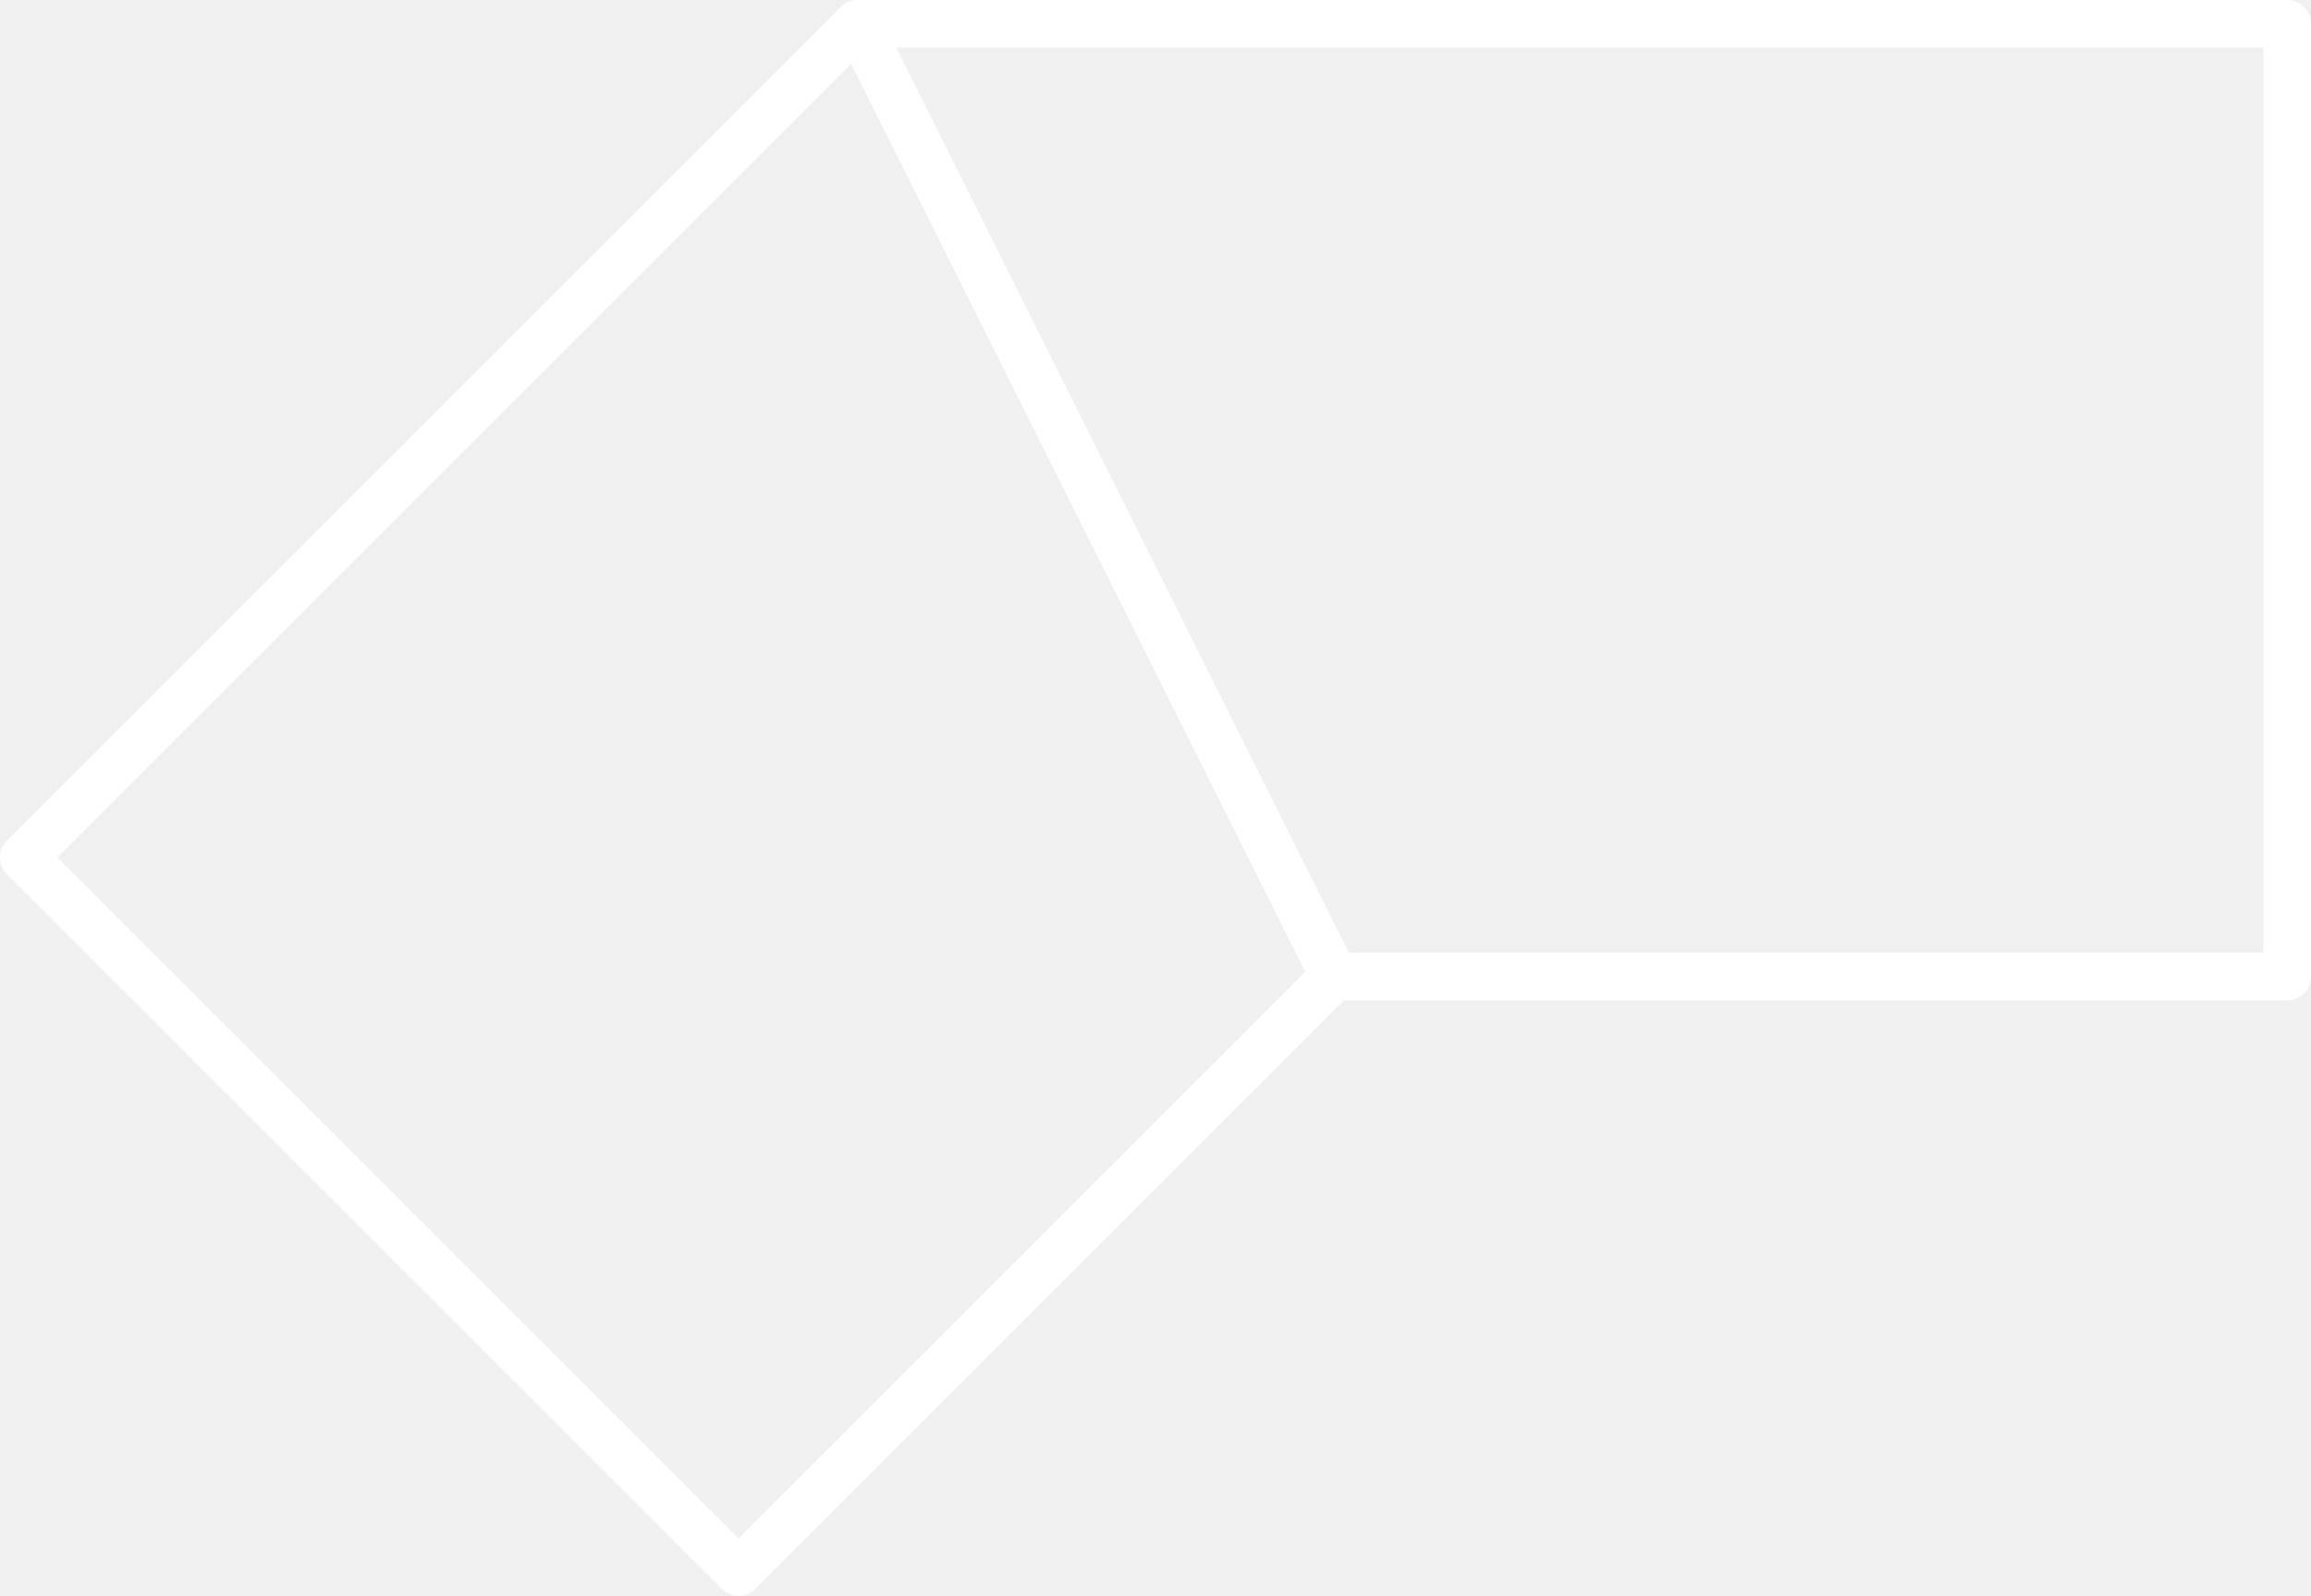
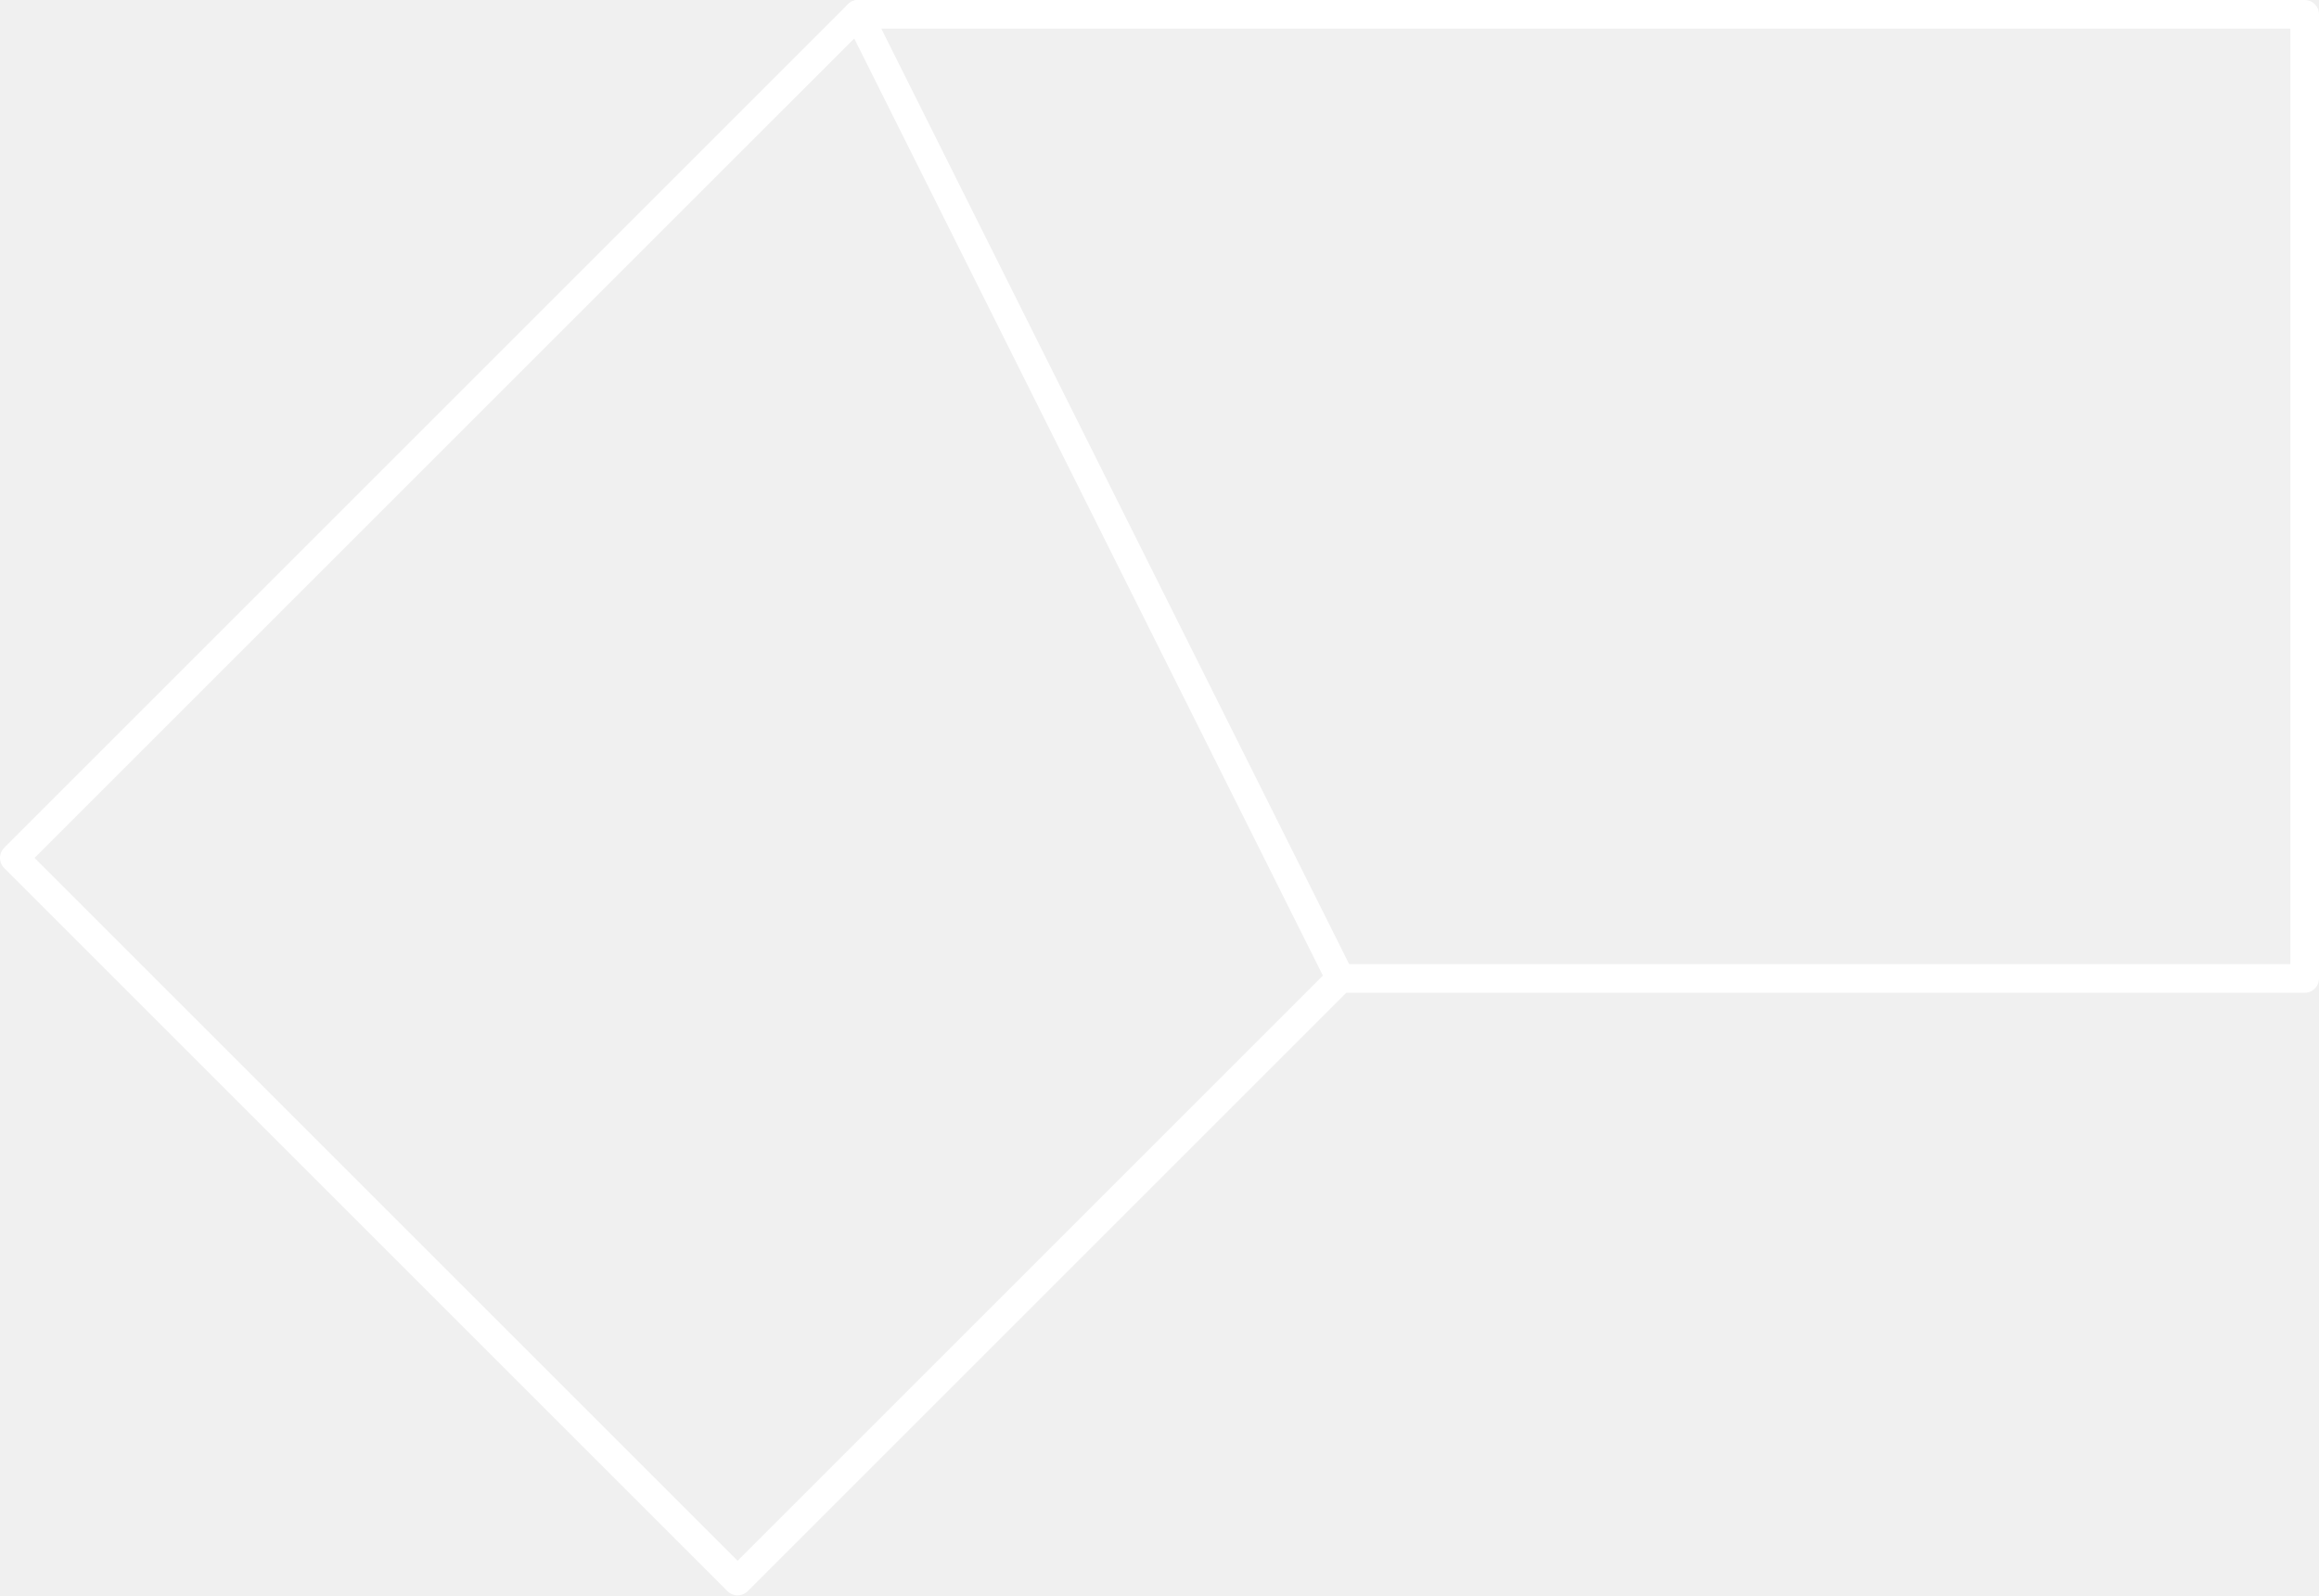
- <svg xmlns="http://www.w3.org/2000/svg" width="194" height="134" viewBox="0 0 194 134" version="1.1" id="svg5">
+ <svg xmlns="http://www.w3.org/2000/svg" width="324" height="222.947" viewBox="0 0 324 222.947" version="1.1" id="svg5">
  <defs id="defs2">
    <linearGradient id="linearGradient14121">
      <stop style="stop-color:#efefef;stop-opacity:1;" offset="0" id="stop14119" />
    </linearGradient>
    <linearGradient id="linearGradient14073">
      <stop style="stop-color:#efefef;stop-opacity:1;" offset="0" id="stop14071" />
    </linearGradient>
    <pattern patternUnits="userSpaceOnUse" width="82" height="82" patternTransform="translate(6639,36399)" id="pattern3654">
      <g id="g3652" transform="translate(-6639,-36399)">
        <path style="opacity:1;fill:#efefef;fill-opacity:1;fill-rule:nonzero;stroke:#ffffff;stroke-width:2;stroke-linecap:round;stroke-linejoin:bevel;stroke-dasharray:none;stroke-opacity:1" d="m 6640,36400 v 80" id="path17310" />
        <path style="opacity:1;fill:#efefef;fill-opacity:1;fill-rule:nonzero;stroke:#ffffff;stroke-width:2;stroke-linecap:round;stroke-linejoin:bevel;stroke-dasharray:none;stroke-opacity:1" d="m 6720,36400 v 80" id="path17312" />
        <path style="opacity:1;fill:#efefef;fill-opacity:1;fill-rule:nonzero;stroke:#ffffff;stroke-width:2;stroke-linecap:round;stroke-linejoin:bevel;stroke-dasharray:none;stroke-opacity:1" d="m 6640,36480 h 80" id="path17314" />
        <path style="opacity:1;fill:#efefef;fill-opacity:1;fill-rule:nonzero;stroke:#ffffff;stroke-width:2;stroke-linecap:round;stroke-linejoin:bevel;stroke-dasharray:none;stroke-opacity:1" d="m 6720,36400 h -80 80" id="path17316" />
      </g>
    </pattern>
  </defs>
-   <g id="layer1" transform="translate(-4798,-35678)">
-     <g id="id_czg_12_circle" transform="matrix(4,0,0,4,-19360,-106560)" style="fill:none;fill-opacity:1;stroke-width:1;stroke-linecap:round;stroke-linejoin:round;stroke-dasharray:none">
-       <path style="opacity:1;fill:none;fill-opacity:1;stroke:#ffffff;stroke-width:1;stroke-linecap:round;stroke-linejoin:round;stroke-dasharray:none;stroke-opacity:1;paint-order:normal" d="m 6240,35490 v -20 l 10,-20 20,-10 h 20 l 20,10 10,20 v 20 l -10,20 -20,10 h -20 l -20,-10 -10,-20" id="path9219" />
-       <path style="opacity:1;fill:none;fill-opacity:1;stroke:#ffffff;stroke-width:1;stroke-linecap:round;stroke-linejoin:round;stroke-dasharray:none;stroke-opacity:1" d="m 6250,35510 60,-60" id="path9221" />
-       <path style="opacity:1;fill:none;fill-opacity:1;stroke:#ffffff;stroke-width:1;stroke-linecap:round;stroke-linejoin:round;stroke-dasharray:none;stroke-opacity:1" d="m 6320,35470 -80,20" id="path9223" />
-       <path style="opacity:1;fill:none;fill-opacity:1;stroke:#ffffff;stroke-width:1;stroke-linecap:round;stroke-linejoin:round;stroke-dasharray:none;stroke-opacity:1" d="m 6240,35470 80,20" id="path9225" />
-       <path style="opacity:1;fill:none;fill-opacity:1;stroke:#ffffff;stroke-width:1;stroke-linecap:round;stroke-linejoin:round;stroke-dasharray:none;stroke-opacity:1" d="m 6270,35520 20,-80" id="path9227" />
-       <path style="opacity:1;fill:none;fill-opacity:1;stroke:#ffffff;stroke-width:1;stroke-linecap:round;stroke-linejoin:round;stroke-dasharray:none;stroke-opacity:1" d="m 6270,35440 20,80" id="path9229" />
-       <path style="opacity:1;fill:none;fill-opacity:1;stroke:#ffffff;stroke-width:1;stroke-linecap:round;stroke-linejoin:round;stroke-dasharray:none;stroke-opacity:1" d="m 6310,35510 -60,-60" id="path9231" />
-     </g>
-     <path style="opacity:1;fill:none;fill-opacity:1;stroke:#ffffff;stroke-width:1.5;stroke-linecap:round;stroke-linejoin:round;stroke-dasharray:none;stroke-opacity:1" d="m 6280,35160 -40,-40 h 120 l -80,40 -40,80 v -120" id="id_czg_12_fill" />
-     <g id="id_czg_12_quarter" transform="matrix(4,0,0,4,-19280,-106800)" style="stroke-width:0.5;stroke-linecap:round;stroke-linejoin:round;stroke-dasharray:none">
-       <path style="opacity:1;fill:none;fill-opacity:1;stroke:#ffffff;stroke-width:0.5;stroke-linecap:round;stroke-linejoin:round;stroke-dasharray:none;stroke-opacity:1;paint-order:normal" d="m 6320,35520 -1e-4,-10 10,-20 20,-10 h 10 v 40 z" id="path10854" />
-       <path style="opacity:1;fill:none;fill-opacity:1;stroke:#ffffff;stroke-width:0.5;stroke-linecap:round;stroke-linejoin:round;stroke-dasharray:none;stroke-opacity:1" d="m 6360,35520 -40,-10" id="path10856" />
-       <path style="opacity:1;fill:none;fill-opacity:1;stroke:#ffffff;stroke-width:0.5;stroke-linecap:round;stroke-linejoin:round;stroke-dasharray:none;stroke-opacity:1" d="m 6330,35490 30,30" id="path10858" />
-       <path style="opacity:1;fill:none;fill-opacity:1;stroke:#ffffff;stroke-width:0.5;stroke-linecap:round;stroke-linejoin:round;stroke-dasharray:none;stroke-opacity:1" d="m 6350,35480 10,40" id="path10860" />
-     </g>
-     <g id="id_czg_24_circle" transform="translate(-1520,-400)" style="stroke-width:4;stroke-linecap:round;stroke-linejoin:round;stroke-dasharray:none">
-       <path style="opacity:1;fill:none;fill-opacity:1;stroke:#ffffff;stroke-width:4;stroke-linecap:round;stroke-linejoin:round;stroke-dasharray:none;stroke-opacity:1" d="m 6380,35600 h 40 l 40,10 40,20 30,30 20,40 10,40" id="path11133" />
-       <path style="opacity:1;fill:none;fill-opacity:1;stroke:#ffffff;stroke-width:4;stroke-linecap:round;stroke-linejoin:round;stroke-dasharray:none;stroke-opacity:1" d="m 6560,35740 v 40 l -10,40 -20,40 -30,30 -40,20 -40,10" id="path11135" />
-       <path style="opacity:1;fill:none;fill-opacity:1;stroke:#ffffff;stroke-width:4;stroke-linecap:round;stroke-linejoin:round;stroke-dasharray:none;stroke-opacity:1" d="m 6420,35920 h -40 l -40,-10 -40,-20 -30,-30 -20,-40 -10,-40" id="path11137" />
-       <path style="opacity:1;fill:none;fill-opacity:1;stroke:#ffffff;stroke-width:4;stroke-linecap:round;stroke-linejoin:round;stroke-dasharray:none;stroke-opacity:1" d="m 6240,35780 v -40 l 10,-40 20,-40 30,-30 40,-20 40,-10" id="path11139" />
-       <path style="opacity:1;fill:none;fill-opacity:1;stroke:#ffffff;stroke-width:4;stroke-linecap:round;stroke-linejoin:round;stroke-dasharray:none;stroke-opacity:1" d="m 6380,35600 40,320" id="path11141" />
-       <path style="opacity:1;fill:none;fill-opacity:1;stroke:#ffffff;stroke-width:4;stroke-linecap:round;stroke-linejoin:round;stroke-dasharray:none;stroke-opacity:1" d="m 6380,35920 40,-320" id="path11143" />
-       <path style="opacity:1;fill:none;fill-opacity:1;stroke:#ffffff;stroke-width:4;stroke-linecap:round;stroke-linejoin:round;stroke-dasharray:none;stroke-opacity:1" d="m 6460,35610 -120,300" id="path11145" />
-       <path style="opacity:1;fill:none;fill-opacity:1;stroke:#ffffff;stroke-width:4;stroke-linecap:round;stroke-linejoin:round;stroke-dasharray:none;stroke-opacity:1" d="m 6460,35910 -120,-300" id="path11147" />
-       <path style="opacity:1;fill:none;fill-opacity:1;stroke:#ffffff;stroke-width:4;stroke-linecap:round;stroke-linejoin:round;stroke-dasharray:none;stroke-opacity:1" d="m 6300,35630 200,260" id="path11149" />
-       <path style="opacity:1;fill:none;fill-opacity:1;stroke:#ffffff;stroke-width:4;stroke-linecap:round;stroke-linejoin:round;stroke-dasharray:none;stroke-opacity:1" d="m 6530,35860 -260,-200" id="path11151" />
-       <path style="opacity:1;fill:none;fill-opacity:1;stroke:#ffffff;stroke-width:4;stroke-linecap:round;stroke-linejoin:round;stroke-dasharray:none;stroke-opacity:1" d="m 6250,35700 300,120" id="path11153" />
-       <path style="opacity:1;fill:none;fill-opacity:1;stroke:#ffffff;stroke-width:4;stroke-linecap:round;stroke-linejoin:round;stroke-dasharray:none;stroke-opacity:1" d="m 6500,35630 -200,260" id="path11155" />
-       <path style="opacity:1;fill:none;fill-opacity:1;stroke:#ffffff;stroke-width:4;stroke-linecap:round;stroke-linejoin:round;stroke-dasharray:none;stroke-opacity:1" d="m 6270,35860 260,-200" id="path11157" />
-       <path style="opacity:1;fill:none;fill-opacity:1;stroke:#ffffff;stroke-width:4;stroke-linecap:round;stroke-linejoin:round;stroke-dasharray:none;stroke-opacity:1" d="m 6560,35780 -320,-40" id="path11159" />
-       <path style="opacity:1;fill:none;fill-opacity:1;stroke:#ffffff;stroke-width:4;stroke-linecap:round;stroke-linejoin:round;stroke-dasharray:none;stroke-opacity:1" d="m 6250,35820 300,-120" id="path11161" />
-       <path style="opacity:1;fill:none;fill-opacity:1;stroke:#ffffff;stroke-width:4;stroke-linecap:round;stroke-linejoin:round;stroke-dasharray:none;stroke-opacity:1" d="m 6560,35740 -320,40" id="path11163" />
-     </g>
-     <g id="id_czg_24_fill" transform="translate(-1199.5,-480.5)" style="stroke-width:1.5;stroke-linecap:round;stroke-linejoin:round;stroke-dasharray:none">
-       <path style="opacity:1;fill:none;fill-opacity:1;stroke:#ffffff;stroke-width:1.5;stroke-linecap:round;stroke-linejoin:round;stroke-dasharray:none;stroke-opacity:1" d="m 6559.5,35740.5 v -140 h 140 l -40,10 -40,20 -30,30 -20,40 z" id="path11348" />
-       <path style="opacity:1;fill:none;fill-opacity:1;stroke:#ffffff;stroke-width:1.5;stroke-linecap:round;stroke-linejoin:round;stroke-dasharray:none;stroke-opacity:1" d="m 6569.5,35700.5 -10,-100" id="path11350" />
-       <path style="opacity:1;fill:none;fill-opacity:1;stroke:#ffffff;stroke-width:1.5;stroke-linecap:round;stroke-linejoin:round;stroke-dasharray:none;stroke-opacity:1" d="m 6589.5,35660.5 -30,-60" id="path11352" />
-       <path style="opacity:1;fill:none;fill-opacity:1;stroke:#ffffff;stroke-width:1.5;stroke-linecap:round;stroke-linejoin:round;stroke-dasharray:none;stroke-opacity:1" d="m 6619.5,35630.5 -60,-30" id="path11354" />
-       <path style="opacity:1;fill:none;fill-opacity:1;stroke:#ffffff;stroke-width:1.5;stroke-linecap:round;stroke-linejoin:round;stroke-dasharray:none;stroke-opacity:1" d="m 6659.5,35610.5 -100,-10" id="path11356" />
-     </g>
-     <g id="id_czg_24_quarter" transform="translate(-1120,-480)" style="stroke-width:2;stroke-linecap:round;stroke-linejoin:round;stroke-dasharray:none">
-       <path style="opacity:1;fill:none;fill-opacity:1;stroke:#ffffff;stroke-width:2;stroke-linecap:round;stroke-linejoin:round;stroke-dasharray:none;stroke-opacity:1" d="m 6240,35760 v -20 l 10,-40 20,-40 30,-30 40,-20 40,-10 c 20,0 20,0 20,0" id="path11139-9" />
-       <path style="opacity:1;fill:none;fill-opacity:1;stroke:#ffffff;stroke-width:2;stroke-linecap:round;stroke-linejoin:round;stroke-dasharray:none;stroke-opacity:1" d="m 6380,35600 20,160" id="path11141-6" />
-       <path style="opacity:1;fill:none;fill-opacity:1;stroke:#ffffff;stroke-width:2;stroke-linecap:round;stroke-linejoin:round;stroke-dasharray:none;stroke-opacity:1" d="m 6400,35760 v -160" id="path11143-2" />
-       <path style="opacity:1;fill:none;fill-opacity:1;stroke:#ffffff;stroke-width:2;stroke-linecap:round;stroke-linejoin:round;stroke-dasharray:none;stroke-opacity:1" d="m 6400,35760 -60,-150" id="path11147-9" />
-       <path style="opacity:1;fill:none;fill-opacity:1;stroke:#ffffff;stroke-width:2;stroke-linecap:round;stroke-linejoin:round;stroke-dasharray:none;stroke-opacity:1" d="m 6300,35630 100,130" id="path11149-9" />
-       <path style="opacity:1;fill:none;fill-opacity:1;stroke:#ffffff;stroke-width:2;stroke-linecap:round;stroke-linejoin:round;stroke-dasharray:none;stroke-opacity:1" d="m 6400,35760 -130,-100" id="path11151-0" />
-       <path style="opacity:1;fill:none;fill-opacity:1;stroke:#ffffff;stroke-width:2;stroke-linecap:round;stroke-linejoin:round;stroke-dasharray:none;stroke-opacity:1" d="m 6250,35700 150,60" id="path11153-5" />
-       <path style="opacity:1;fill:none;fill-opacity:1;stroke:#ffffff;stroke-width:2;stroke-linecap:round;stroke-linejoin:round;stroke-dasharray:none;stroke-opacity:1" d="m 6400,35760 -160,-20" id="path11159-1" />
-       <path style="opacity:1;fill:none;fill-opacity:1;stroke:#ffffff;stroke-width:2;stroke-linecap:round;stroke-linejoin:round;stroke-dasharray:none;stroke-opacity:1" d="m 6400,35760 h -160" id="path11163-8" />
-     </g>
-     <g id="id_hexagon_4-7" transform="matrix(2,0,0,2,-7150,-35440)" style="stroke-linecap:round;stroke-linejoin:round">
-       <path style="opacity:1;fill:none;fill-opacity:1;stroke:#ffffff;stroke-width:1;stroke-linecap:round;stroke-linejoin:round;stroke-dasharray:none;stroke-opacity:1" d="m 6960,35600 h 80 l 40,70 -40,70 h -80 l -40,-70 40,-70" id="path11896" />
-       <path style="opacity:1;fill:none;fill-opacity:1;stroke:#ffffff;stroke-width:1;stroke-linecap:round;stroke-linejoin:round;stroke-dasharray:none;stroke-opacity:1" d="m 6920,35670 h 160" id="path11898" />
-       <path style="opacity:1;fill:none;fill-opacity:1;stroke:#ffffff;stroke-width:1;stroke-linecap:round;stroke-linejoin:round;stroke-dasharray:none;stroke-opacity:1" d="m 7040,35600 -80,140" id="path11900" />
-       <path style="opacity:1;fill:none;fill-opacity:1;stroke:#ffffff;stroke-width:1;stroke-linecap:round;stroke-linejoin:round;stroke-dasharray:none;stroke-opacity:1" d="m 7040,35740 -80,-140" id="path11902" />
-     </g>
-     <g id="id_hexagon_3-7" transform="matrix(2,0,0,1.999175,-6830,-35410.583)" style="stroke-linecap:round;stroke-linejoin:round">
-       <path style="opacity:1;fill:none;fill-opacity:1;stroke:#ffffff;stroke-width:1;stroke-linecap:round;stroke-linejoin:round;stroke-dasharray:none;stroke-opacity:1" d="m 6960,35600 h 80 l 30,70 -30,70 h -80 l -30,-70 30,-70" id="path11896-3" />
-       <path style="opacity:1;fill:none;fill-opacity:1;stroke:#ffffff;stroke-width:0.968;stroke-linecap:round;stroke-linejoin:round;stroke-dasharray:none;stroke-opacity:1" d="m 6930,35670 h 140" id="path11898-2" />
-       <path style="opacity:1;fill:none;fill-opacity:1;stroke:#ffffff;stroke-width:1;stroke-linecap:round;stroke-linejoin:round;stroke-dasharray:none;stroke-opacity:1" d="m 7040,35600 -80,140" id="path11900-0" />
-       <path style="opacity:1;fill:none;fill-opacity:1;stroke:#ffffff;stroke-width:1;stroke-linecap:round;stroke-linejoin:round;stroke-dasharray:none;stroke-opacity:1" d="m 7040,35740 -80,-140" id="path11902-9" />
-     </g>
-     <g id="id_hexagon_3.5-7" transform="matrix(1.994543,0,0,1.989352,-6481.949,-35060.433)" style="stroke-linecap:round;stroke-linejoin:round">
-       <path style="opacity:1;fill:none;fill-opacity:1;stroke:#ffffff;stroke-width:1;stroke-linecap:round;stroke-linejoin:round;stroke-dasharray:none;stroke-opacity:1" d="m 6954.95,35599.753 h 90.246 l 34.803,70.247 -34.803,70.502 h -90.246 l -34.951,-70.502 34.951,-70.247" id="path11896-31" />
-       <path style="opacity:1;fill:none;fill-opacity:1;stroke:#ffffff;stroke-width:1;stroke-linecap:round;stroke-linejoin:round;stroke-dasharray:none;stroke-opacity:1" d="m 6920,35670 h 160" id="path11898-6" />
-       <path style="opacity:1;fill:none;fill-opacity:1;stroke:#ffffff;stroke-width:1;stroke-linecap:round;stroke-linejoin:round;stroke-dasharray:none;stroke-opacity:1" d="m 7045.197,35599.753 -90.246,140.749" id="path11900-2" />
-       <path style="opacity:1;fill:none;fill-opacity:1;stroke:#ffffff;stroke-width:1;stroke-linecap:round;stroke-linejoin:round;stroke-dasharray:none;stroke-opacity:1" d="m 7045.197,35740.502 -90.246,-140.749" id="path11902-3" />
-     </g>
-     <g id="id_hexagon_4-8" transform="matrix(1.999184,0,0,2.270496,-7144.289,-44748.602)" style="stroke-linecap:round;stroke-linejoin:round">
-       <path style="opacity:1;fill:none;fill-opacity:1;stroke:#ffffff;stroke-width:1;stroke-linecap:round;stroke-linejoin:round;stroke-dasharray:none;stroke-opacity:1" d="m 6960,35600 h 80 l 40,70 -40,70 h -80 l -40,-70 40,-70" id="path11896-6" />
-       <path style="opacity:1;fill:none;fill-opacity:1;stroke:#ffffff;stroke-width:1;stroke-linecap:round;stroke-linejoin:round;stroke-dasharray:none;stroke-opacity:1" d="m 6920,35670 h 160" id="path11898-8" />
-       <path style="opacity:1;fill:none;fill-opacity:1;stroke:#ffffff;stroke-width:1;stroke-linecap:round;stroke-linejoin:round;stroke-dasharray:none;stroke-opacity:1" d="m 7040,35600 -80,140" id="path11900-28" />
-       <path style="opacity:1;fill:none;fill-opacity:1;stroke:#ffffff;stroke-width:1;stroke-linecap:round;stroke-linejoin:round;stroke-dasharray:none;stroke-opacity:1" d="m 7040,35740 -80,-140" id="path11902-1" />
-     </g>
-     <g id="id_octagon_1-3_circle" transform="matrix(4,0,0,4,-19840,-106560)" style="stroke-linecap:round;stroke-linejoin:round">
-       <path style="opacity:1;fill:none;fill-opacity:1;stroke:#ffffff;stroke-width:1;stroke-linecap:round;stroke-linejoin:round;stroke-dasharray:none;stroke-opacity:1" d="m 6600,35440 30,10 10,30 -10,30 -30,10 -30,-10 -10,-30 10,-30 30,-10" id="path16566" />
-       <path style="opacity:1;fill:none;fill-opacity:1;stroke:#ffffff;stroke-width:1;stroke-linecap:round;stroke-linejoin:round;stroke-dasharray:none;stroke-opacity:1" d="m 6560,35480 h 80" id="path16568" />
-       <path style="opacity:1;fill:none;fill-opacity:1;stroke:#ffffff;stroke-width:1;stroke-linecap:round;stroke-linejoin:round;stroke-dasharray:none;stroke-opacity:1" d="m 6630,35510 -60,-60" id="path16570" />
-       <path style="opacity:1;fill:none;fill-opacity:1;stroke:#ffffff;stroke-width:1;stroke-linecap:round;stroke-linejoin:round;stroke-dasharray:none;stroke-opacity:1" d="m 6600,35440 v 80" id="path16572" />
-       <path style="opacity:1;fill:none;fill-opacity:1;stroke:#ffffff;stroke-width:1;stroke-linecap:round;stroke-linejoin:round;stroke-dasharray:none;stroke-opacity:1" d="m 6570,35510 60,-60" id="path16574" />
-     </g>
-     <path style="opacity:1;fill:none;fill-opacity:1;stroke:#ffffff;stroke-width:1.5;stroke-linecap:round;stroke-linejoin:round;stroke-dasharray:none;stroke-opacity:1" d="m 7080,35160 -40,-40 v 160 l 40,-120 120,-40 h -160" id="id_octagon_1-3_fill" />
-     <path style="opacity:1;fill:none;fill-opacity:1;stroke:#ffffff;stroke-width:2;stroke-linecap:round;stroke-linejoin:round;stroke-dasharray:none;stroke-opacity:1" d="m 6840,35160 120,120 h -160 l 40,-120 120,-40 v 160" id="id_octagon_1-3_quarter" />
-     <g id="id_czg_12_half" transform="matrix(4,0,0,4,-18960,-106320)" style="fill:none;fill-opacity:1;stroke-width:1;stroke-linecap:round;stroke-linejoin:round;stroke-dasharray:none">
-       <path style="opacity:1;fill:none;fill-opacity:1;stroke:#ffffff;stroke-width:1;stroke-linecap:round;stroke-linejoin:round;stroke-dasharray:none;stroke-opacity:1" d="m 6240,35480 v -10 l 10,-20 20,-10 h 20 l 20,10 10,20 v 10" id="path9219-7" />
-       <path style="opacity:1;fill:none;fill-opacity:1;stroke:#ffffff;stroke-width:1;stroke-linecap:round;stroke-linejoin:round;stroke-dasharray:none;stroke-opacity:1" d="m 6280,35480 30,-30" id="path9221-8" />
-       <path style="opacity:1;fill:none;fill-opacity:1;stroke:#ffffff;stroke-width:1;stroke-linecap:round;stroke-linejoin:round;stroke-dasharray:none;stroke-opacity:1" d="m 6320,35470 -40,10" id="path9223-2" />
-       <path style="opacity:1;fill:none;fill-opacity:1;stroke:#ffffff;stroke-width:1;stroke-linecap:round;stroke-linejoin:round;stroke-dasharray:none;stroke-opacity:1" d="m 6240,35480 h 80" id="path9225-4" />
-       <path style="opacity:1;fill:none;fill-opacity:1;stroke:#ffffff;stroke-width:1;stroke-linecap:round;stroke-linejoin:round;stroke-dasharray:none;stroke-opacity:1" d="m 6280,35480 10,-40" id="path9227-9" />
-       <path style="opacity:1;fill:none;fill-opacity:1;stroke:#ffffff;stroke-width:1;stroke-linecap:round;stroke-linejoin:round;stroke-dasharray:none;stroke-opacity:1" d="m 6270,35440 10,40" id="path9229-5" />
-       <path style="opacity:1;fill:none;fill-opacity:1;stroke:#ffffff;stroke-width:1;stroke-linecap:round;stroke-linejoin:round;stroke-dasharray:none;stroke-opacity:1" d="m 6280,35480 -30,-30" id="path9231-5" />
-       <path style="opacity:1;fill:none;fill-opacity:1;stroke:#ffffff;stroke-width:1;stroke-linecap:round;stroke-linejoin:round;stroke-dasharray:none;stroke-opacity:1" d="m 6280,35480 -40,-10" id="path17311" />
-     </g>
-     <g id="id_czg_24_half" transform="translate(-1120,-160)" style="stroke-width:4;stroke-linecap:round;stroke-linejoin:round;stroke-dasharray:none">
-       <path style="opacity:1;fill:none;fill-opacity:1;stroke:#ffffff;stroke-width:4;stroke-linecap:round;stroke-linejoin:round;stroke-dasharray:none;stroke-opacity:1" d="m 6380,35600 h 40 l 40,10 40,20 30,30 20,40 10,40 v 20" id="path11133-6" />
-       <path style="opacity:1;fill:none;fill-opacity:1;stroke:#ffffff;stroke-width:4;stroke-linecap:round;stroke-linejoin:round;stroke-dasharray:none;stroke-opacity:1" d="m 6240,35760 v -20 l 10,-40 20,-40 30,-30 40,-20 40,-10" id="path11139-5" />
-       <path style="opacity:1;fill:none;fill-opacity:1;stroke:#ffffff;stroke-width:4;stroke-linecap:round;stroke-linejoin:round;stroke-dasharray:none;stroke-opacity:1" d="m 6380,35600 20,160" id="path11141-1" />
-       <path style="opacity:1;fill:none;fill-opacity:1;stroke:#ffffff;stroke-width:4;stroke-linecap:round;stroke-linejoin:round;stroke-dasharray:none;stroke-opacity:1" d="m 6400,35760 20,-160" id="path11143-1" />
-       <path style="opacity:1;fill:none;fill-opacity:1;stroke:#ffffff;stroke-width:4;stroke-linecap:round;stroke-linejoin:round;stroke-dasharray:none;stroke-opacity:1" d="m 6460,35610 -60,150" id="path11145-4" />
-       <path style="opacity:1;fill:none;fill-opacity:1;stroke:#ffffff;stroke-width:4;stroke-linecap:round;stroke-linejoin:round;stroke-dasharray:none;stroke-opacity:1" d="m 6400,35760 -60,-150" id="path11147-4" />
-       <path style="opacity:1;fill:none;fill-opacity:1;stroke:#ffffff;stroke-width:4;stroke-linecap:round;stroke-linejoin:round;stroke-dasharray:none;stroke-opacity:1" d="m 6300,35630 100,130" id="path11149-7" />
-       <path style="opacity:1;fill:none;fill-opacity:1;stroke:#ffffff;stroke-width:4;stroke-linecap:round;stroke-linejoin:round;stroke-dasharray:none;stroke-opacity:1" d="m 6400,35760 -130,-100" id="path11151-7" />
-       <path style="opacity:1;fill:none;fill-opacity:1;stroke:#ffffff;stroke-width:4;stroke-linecap:round;stroke-linejoin:round;stroke-dasharray:none;stroke-opacity:1" d="m 6250,35700 150,60" id="path11153-1" />
-       <path style="opacity:1;fill:none;fill-opacity:1;stroke:#ffffff;stroke-width:4;stroke-linecap:round;stroke-linejoin:round;stroke-dasharray:none;stroke-opacity:1" d="m 6500,35630 -100,130" id="path11155-2" />
-       <path style="opacity:1;fill:none;fill-opacity:1;stroke:#ffffff;stroke-width:4;stroke-linecap:round;stroke-linejoin:round;stroke-dasharray:none;stroke-opacity:1" d="m 6400,35760 130,-100" id="path11157-2" />
-       <path style="opacity:1;fill:none;fill-opacity:1;stroke:#ffffff;stroke-width:4;stroke-linecap:round;stroke-linejoin:round;stroke-dasharray:none;stroke-opacity:1" d="m 6400,35760 -160,-20" id="path11159-2" />
-       <path style="opacity:1;fill:none;fill-opacity:1;stroke:#ffffff;stroke-width:4;stroke-linecap:round;stroke-linejoin:round;stroke-dasharray:none;stroke-opacity:1" d="m 6400,35760 150,-60" id="path11161-7" />
-       <path style="opacity:1;fill:none;fill-opacity:1;stroke:#ffffff;stroke-width:4;stroke-linecap:round;stroke-linejoin:round;stroke-dasharray:none;stroke-opacity:1" d="m 6560,35740 -160,20" id="path11163-2" />
-       <path style="opacity:1;fill:none;fill-opacity:1;stroke:#ffffff;stroke-width:4;stroke-linecap:round;stroke-linejoin:round;stroke-dasharray:none;stroke-opacity:1" d="m 6560,35760 h -320" id="path17752" />
-     </g>
-     <g id="id_octagon_1-3_half" transform="matrix(4,0,0,4,-19439.999,-106320)" style="stroke-linecap:round;stroke-linejoin:round">
-       <path style="opacity:1;fill:none;fill-opacity:1;stroke:#ffffff;stroke-width:1;stroke-linecap:round;stroke-linejoin:round;stroke-dasharray:none;stroke-opacity:1" d="m 6600,35440 30,10 10,30 c -40,0 -49.907,0.513 -80,0 l 10,-30 30,-10" id="path16566-3" />
-       <path style="opacity:1;fill:none;fill-opacity:1;stroke:#ffffff;stroke-width:1;stroke-linecap:round;stroke-linejoin:round;stroke-dasharray:none;stroke-opacity:1" d="m 6560,35480 h 80" id="path16568-8" />
-       <path style="opacity:1;fill:none;fill-opacity:1;stroke:#ffffff;stroke-width:1;stroke-linecap:round;stroke-linejoin:round;stroke-dasharray:none;stroke-opacity:1" d="m 6600,35480 -30,-30" id="path16570-3" />
-       <path style="opacity:1;fill:none;fill-opacity:1;stroke:#ffffff;stroke-width:1;stroke-linecap:round;stroke-linejoin:round;stroke-dasharray:none;stroke-opacity:1" d="m 6600,35440 v 40" id="path16572-0" />
-       <path style="opacity:1;fill:none;fill-opacity:1;stroke:#ffffff;stroke-width:1;stroke-linecap:round;stroke-linejoin:round;stroke-dasharray:none;stroke-opacity:1" d="m 6600,35480 30,-30" id="path16574-8" />
-     </g>
-     <g id="id_grid_8_mix" transform="translate(-480,-880)" style="stroke-linecap:round;stroke-linejoin:round">
-       <rect style="fill:none;stroke:#ffffff;stroke-width:4;stroke-linecap:round;stroke-linejoin:round;stroke-dasharray:none;stroke-opacity:1;paint-order:normal" id="rect8249" width="320" height="320" x="5200" y="35200" />
-       <path style="fill:none;stroke:#ffffff;stroke-width:4;stroke-linecap:round;stroke-linejoin:round;stroke-dasharray:none;stroke-opacity:1;paint-order:normal" d="m 5200,35440 h 320" id="path8418" />
-       <path style="fill:none;stroke:#ffffff;stroke-width:4;stroke-linecap:round;stroke-linejoin:round;stroke-dasharray:none;stroke-opacity:1;paint-order:normal" d="m 5200,35360 h 320" id="path8420" />
-       <path style="fill:none;stroke:#ffffff;stroke-width:4;stroke-linecap:round;stroke-linejoin:round;stroke-dasharray:none;stroke-opacity:1;paint-order:normal" d="M 5520,35280 H 5200" id="path8422" />
-       <path style="fill:none;stroke:#ffffff;stroke-width:4;stroke-linecap:round;stroke-linejoin:round;stroke-dasharray:none;stroke-opacity:1;paint-order:normal" d="m 5280,35200 v 320" id="path8424" />
-       <path style="fill:none;stroke:#ffffff;stroke-width:4;stroke-linecap:round;stroke-linejoin:round;stroke-dasharray:none;stroke-opacity:1;paint-order:normal" d="m 5360,35520 v -320" id="path8426" />
-       <path style="fill:none;stroke:#ffffff;stroke-width:4;stroke-linecap:round;stroke-linejoin:round;stroke-dasharray:none;stroke-opacity:1;paint-order:normal" d="m 5440,35200 v 320" id="path8428" />
-       <path style="fill:none;stroke:#ffffff;stroke-width:2;stroke-linecap:round;stroke-linejoin:round;stroke-dasharray:none;stroke-opacity:1;paint-order:normal" d="m 5240,35520 v -320" id="path8484" />
-       <path style="fill:none;stroke:#ffffff;stroke-width:2;stroke-linecap:round;stroke-linejoin:round;stroke-dasharray:none;stroke-opacity:1;paint-order:normal" d="m 5320,35200 v 320" id="path8486" />
-       <path style="fill:none;stroke:#ffffff;stroke-width:2;stroke-linecap:round;stroke-linejoin:round;stroke-dasharray:none;stroke-opacity:1;paint-order:normal" d="m 5400,35520 v -320" id="path8488" />
-       <path style="fill:none;stroke:#ffffff;stroke-width:2;stroke-linecap:round;stroke-linejoin:round;stroke-dasharray:none;stroke-opacity:1;paint-order:normal" d="m 5480,35200 v 320" id="path8490" />
-       <path style="fill:none;stroke:#ffffff;stroke-width:2;stroke-linecap:round;stroke-linejoin:round;stroke-dasharray:none;stroke-opacity:1;paint-order:normal" d="M 5520,35480 H 5200" id="path8492" />
-       <path style="fill:none;stroke:#ffffff;stroke-width:2;stroke-linecap:round;stroke-linejoin:round;stroke-dasharray:none;stroke-opacity:1;paint-order:normal" d="m 5200,35400 h 320" id="path8494" />
-       <path style="fill:none;stroke:#ffffff;stroke-width:2;stroke-linecap:round;stroke-linejoin:round;stroke-dasharray:none;stroke-opacity:1;paint-order:normal" d="M 5520,35320 H 5200" id="path8496" />
-       <path style="fill:none;stroke:#ffffff;stroke-width:2;stroke-linecap:round;stroke-linejoin:round;stroke-dasharray:none;stroke-opacity:1;paint-order:normal" d="m 5200,35240 h 320" id="path8498" />
-     </g>
-     <g id="id_grid_4_uniform" transform="translate(-80,-480)" style="stroke-linecap:round;stroke-linejoin:round">
-       <rect style="fill:none;stroke:#ffffff;stroke-width:4;stroke-linecap:round;stroke-linejoin:round;stroke-dasharray:none;stroke-opacity:1;paint-order:normal" id="rect9993" width="320" height="320" x="5200" y="35200" />
-       <path style="fill:none;stroke:#ffffff;stroke-width:4;stroke-linecap:round;stroke-linejoin:round;stroke-dasharray:none;stroke-opacity:1;paint-order:normal" d="m 5200,35440 h 320" id="path9995" />
-       <path style="fill:none;stroke:#ffffff;stroke-width:4;stroke-linecap:round;stroke-linejoin:round;stroke-dasharray:none;stroke-opacity:1;paint-order:normal" d="m 5200,35360 h 320" id="path9997" />
-       <path style="fill:none;stroke:#ffffff;stroke-width:4;stroke-linecap:round;stroke-linejoin:round;stroke-dasharray:none;stroke-opacity:1;paint-order:normal" d="M 5520,35280 H 5200" id="path9999" />
-       <path style="fill:none;stroke:#ffffff;stroke-width:4;stroke-linecap:round;stroke-linejoin:round;stroke-dasharray:none;stroke-opacity:1;paint-order:normal" d="m 5280,35200 v 320" id="path10001" />
-       <path style="fill:none;stroke:#ffffff;stroke-width:4;stroke-linecap:round;stroke-linejoin:round;stroke-dasharray:none;stroke-opacity:1;paint-order:normal" d="m 5360,35520 v -320" id="path10003" />
-       <path style="fill:none;stroke:#ffffff;stroke-width:4;stroke-linecap:round;stroke-linejoin:round;stroke-dasharray:none;stroke-opacity:1;paint-order:normal" d="m 5440,35200 v 320" id="path10005" />
-     </g>
-     <g id="id_grid_3_uniform" transform="matrix(0.75,0,0,0.75,1620,8320)" style="stroke-linecap:round;stroke-linejoin:round">
-       <rect style="fill:none;stroke:#ffffff;stroke-width:5.333;stroke-linecap:round;stroke-linejoin:round;stroke-dasharray:none;stroke-opacity:1;paint-order:normal" id="rect9993-4" width="426.667" height="426.667" x="5200" y="35200" />
-       <path style="fill:none;stroke:#ffffff;stroke-width:5.333;stroke-linecap:round;stroke-linejoin:round;stroke-dasharray:none;stroke-opacity:1;paint-order:normal" d="m 5200,35484.444 h 426.667" id="path9995-8" />
-       <path style="fill:none;stroke:#ffffff;stroke-width:5.333;stroke-linecap:round;stroke-linejoin:round;stroke-dasharray:none;stroke-opacity:1;paint-order:normal" d="M 5626.667,35342.223 H 5200" id="path9999-6" />
-       <path style="fill:none;stroke:#ffffff;stroke-width:5.333;stroke-linecap:round;stroke-linejoin:round;stroke-dasharray:none;stroke-opacity:1;paint-order:normal" d="m 5342.222,35200 v 426.667" id="path10001-5" />
-       <path style="fill:none;stroke:#ffffff;stroke-width:5.333;stroke-linecap:round;stroke-linejoin:round;stroke-dasharray:none;stroke-opacity:1;paint-order:normal" d="m 5484.444,35200 v 426.667" id="path10005-7" />
-     </g>
-     <g id="id_grid_6_mix" transform="matrix(0.75,0,0,0.75,1620,8000)" style="stroke-linecap:round;stroke-linejoin:round">
-       <rect style="fill:none;stroke:#ffffff;stroke-width:5.333;stroke-linecap:round;stroke-linejoin:round;stroke-dasharray:none;stroke-opacity:1;paint-order:normal" id="rect8249-4" width="426.667" height="426.667" x="5200" y="35093.332" />
-       <path style="fill:none;stroke:#ffffff;stroke-width:5.333;stroke-linecap:round;stroke-linejoin:round;stroke-dasharray:none;stroke-opacity:1;paint-order:normal" d="m 5200,35377.777 h 426.667" id="path8418-0" />
-       <path style="fill:none;stroke:#ffffff;stroke-width:5.333;stroke-linecap:round;stroke-linejoin:round;stroke-dasharray:none;stroke-opacity:1;paint-order:normal" d="M 5626.667,35235.556 H 5200" id="path8422-9" />
-       <path style="fill:none;stroke:#ffffff;stroke-width:5.333;stroke-linecap:round;stroke-linejoin:round;stroke-dasharray:none;stroke-opacity:1;paint-order:normal" d="M 5342.222,35093.333 V 35520" id="path8424-5" />
-       <path style="fill:none;stroke:#ffffff;stroke-width:5.333;stroke-linecap:round;stroke-linejoin:round;stroke-dasharray:none;stroke-opacity:1;paint-order:normal" d="M 5484.444,35093.333 V 35520" id="path8428-0" />
-       <path style="fill:none;stroke:#ffffff;stroke-width:2.667;stroke-linecap:round;stroke-linejoin:round;stroke-dasharray:none;stroke-opacity:1;paint-order:normal" d="m 5271.111,35520 v -426.667" id="path8484-7" />
-       <path style="fill:none;stroke:#ffffff;stroke-width:2.667;stroke-linecap:round;stroke-linejoin:round;stroke-dasharray:none;stroke-opacity:1;paint-order:normal" d="M 5413.333,35093.333 V 35520" id="path8486-5" />
-       <path style="fill:none;stroke:#ffffff;stroke-width:2.667;stroke-linecap:round;stroke-linejoin:round;stroke-dasharray:none;stroke-opacity:1;paint-order:normal" d="m 5555.556,35520 v -426.667" id="path8488-5" />
-       <path style="fill:none;stroke:#ffffff;stroke-width:2.667;stroke-linecap:round;stroke-linejoin:round;stroke-dasharray:none;stroke-opacity:1;paint-order:normal" d="m 5200,35448.889 h 426.667" id="path8494-7" />
-       <path style="fill:none;stroke:#ffffff;stroke-width:2.667;stroke-linecap:round;stroke-linejoin:round;stroke-dasharray:none;stroke-opacity:1;paint-order:normal" d="M 5626.667,35306.667 H 5200" id="path8496-0" />
-       <path style="fill:none;stroke:#ffffff;stroke-width:2.667;stroke-linecap:round;stroke-linejoin:round;stroke-dasharray:none;stroke-opacity:1;paint-order:normal" d="m 5200,35164.444 h 426.667" id="path8498-9" />
-     </g>
-     <g id="id_grid_7_uniform" transform="matrix(0.75,0,0,0.75,2020,8000)" style="stroke-linecap:round;stroke-linejoin:round">
-       <rect style="fill:none;stroke:#ffffff;stroke-width:5.333;stroke-linecap:round;stroke-linejoin:round;stroke-dasharray:none;stroke-opacity:1;paint-order:normal" id="rect8249-4-5" width="426.667" height="426.667" x="5200" y="35093.332" />
-       <path style="fill:none;stroke:#ffffff;stroke-width:5.333;stroke-linecap:round;stroke-linejoin:round;stroke-dasharray:none;stroke-opacity:1;paint-order:normal" d="m 5200,35398.095 h 426.667" id="path8418-0-2" />
-       <path style="fill:none;stroke:#ffffff;stroke-width:5.333;stroke-linecap:round;stroke-linejoin:round;stroke-dasharray:none;stroke-opacity:1;paint-order:normal" d="m 5200,35154.285 h 426.667" id="path8418-0-2-7" />
-       <path style="fill:none;stroke:#ffffff;stroke-width:5.333;stroke-linecap:round;stroke-linejoin:round;stroke-dasharray:none;stroke-opacity:1;paint-order:normal" d="M 5626.667,35215.238 H 5200" id="path8422-9-2" />
-       <path style="fill:none;stroke:#ffffff;stroke-width:5.333;stroke-linecap:round;stroke-linejoin:round;stroke-dasharray:none;stroke-opacity:1;paint-order:normal" d="M 5626.667,35276.19 H 5200" id="path13070" />
-       <path style="fill:none;stroke:#ffffff;stroke-width:5.333;stroke-linecap:round;stroke-linejoin:round;stroke-dasharray:none;stroke-opacity:1;paint-order:normal" d="M 5626.667,35459.048 H 5200" id="path13072" />
-       <path style="fill:none;stroke:#ffffff;stroke-width:5.333;stroke-linecap:round;stroke-linejoin:round;stroke-dasharray:none;stroke-opacity:1;paint-order:normal" d="M 5626.667,35337.143 H 5200" id="path13074" />
-       <path style="fill:none;stroke:#ffffff;stroke-width:5.333;stroke-linecap:round;stroke-linejoin:round;stroke-dasharray:none;stroke-opacity:1;paint-order:normal" d="m 5504.762,35520 v -426.667" id="path13127" />
-       <path style="fill:none;stroke:#ffffff;stroke-width:5.333;stroke-linecap:round;stroke-linejoin:round;stroke-dasharray:none;stroke-opacity:1;paint-order:normal" d="m 5260.952,35520 v -426.667" id="path13129" />
-       <path style="fill:none;stroke:#ffffff;stroke-width:5.333;stroke-linecap:round;stroke-linejoin:round;stroke-dasharray:none;stroke-opacity:1;paint-order:normal" d="M 5321.905,35093.333 V 35520" id="path13131" />
-       <path style="fill:none;stroke:#ffffff;stroke-width:5.333;stroke-linecap:round;stroke-linejoin:round;stroke-dasharray:none;stroke-opacity:1;paint-order:normal" d="M 5382.857,35093.333 V 35520" id="path13133" />
-       <path style="fill:none;stroke:#ffffff;stroke-width:5.333;stroke-linecap:round;stroke-linejoin:round;stroke-dasharray:none;stroke-opacity:1;paint-order:normal" d="M 5565.715,35093.333 V 35520" id="path13135" />
-       <path style="fill:none;stroke:#ffffff;stroke-width:5.333;stroke-linecap:round;stroke-linejoin:round;stroke-dasharray:none;stroke-opacity:1;paint-order:normal" d="M 5443.81,35093.333 V 35520" id="path13137" />
-     </g>
-     <g id="id_45_bend" transform="matrix(4,0,0,4,-14690,-106720)" style="stroke-linecap:round;stroke-linejoin:round">
-       <path style="fill:none;stroke:#ffffff;stroke-width:1;stroke-linecap:round;stroke-linejoin:round;stroke-dasharray:none;stroke-opacity:1;paint-order:normal" d="m 4920,35600 h -30 l -17.5,17.5 15,15 12.5,-12.5 h 20 v -20" id="path13495" />
-       <path style="fill:none;stroke:#ffffff;stroke-width:1;stroke-linecap:round;stroke-linejoin:round;stroke-dasharray:none;stroke-opacity:1;paint-order:normal" d="m 4900,35620 -10,-20" id="path13497" />
-     </g>
-     <g id="pc_octagon_card_4-3" style="stroke-width:0.333;stroke-linecap:round;stroke-linejoin:round;stroke-dasharray:none" transform="matrix(12,0,0,12,-70040,-391910)">
-       <path style="fill:none;stroke:#ffffff;stroke-width:0.333;stroke-linecap:round;stroke-linejoin:round;stroke-dasharray:none;stroke-opacity:1;paint-order:normal" d="m 6325,35640 h 10 l 7.5,7.5 v 10 l -7.5,7.5 h -10 l -7.5,-7.5 v -10 l 7.5,-7.5" id="path22394" />
-       <path style="fill:none;stroke:#ffffff;stroke-width:0.333;stroke-linecap:round;stroke-linejoin:round;stroke-dasharray:none;stroke-opacity:1;paint-order:normal" d="m 6335,35665 -10,-25" id="path22396" />
-       <path style="fill:none;stroke:#ffffff;stroke-width:0.333;stroke-linecap:round;stroke-linejoin:round;stroke-dasharray:none;stroke-opacity:1;paint-order:normal" d="m 6325,35665 10,-25" id="path22398" />
-       <path style="fill:none;stroke:#ffffff;stroke-width:0.333;stroke-linecap:round;stroke-linejoin:round;stroke-dasharray:none;stroke-opacity:1;paint-order:normal" d="m 6317.5,35657.5 25,-10" id="path22400" />
-       <path style="fill:none;stroke:#ffffff;stroke-width:0.333;stroke-linecap:round;stroke-linejoin:round;stroke-dasharray:none;stroke-opacity:1;paint-order:normal" d="m 6317.5,35647.5 25,10" id="path22402" />
-     </g>
-     <g id="id_octagon_card_6-5" style="stroke-width:0.5;stroke-linecap:round;stroke-linejoin:round;stroke-dasharray:none" transform="matrix(8,0,0,8,-44720,-249360)">
-       <path style="fill:none;stroke:#ffffff;stroke-width:0.5;stroke-linecap:round;stroke-linejoin:round;stroke-dasharray:none;stroke-opacity:1;paint-order:normal" d="m 6372.5,35640 h 15 l 12.5,12.5 c 0,-0.336 0,10 0,15 l -12.5,12.5 h -15 l -12.5,-12.5 v -15 z" id="path24589" />
-       <path style="fill:none;stroke:#ffffff;stroke-width:0.5;stroke-linecap:round;stroke-linejoin:round;stroke-dasharray:none;stroke-opacity:1;paint-order:normal" d="m 6360,35667.5 40,-15" id="path24591" />
-       <path style="fill:none;stroke:#ffffff;stroke-width:0.5;stroke-linecap:round;stroke-linejoin:round;stroke-dasharray:none;stroke-opacity:1;paint-order:normal" d="m 6400,35667.5 -40,-15" id="path24593" />
-       <path style="fill:none;stroke:#ffffff;stroke-width:0.5;stroke-linecap:round;stroke-linejoin:round;stroke-dasharray:none;stroke-opacity:1;paint-order:normal" d="m 6372.5,35640 15,40" id="path24595" />
-       <path style="fill:none;stroke:#ffffff;stroke-width:0.5;stroke-linecap:round;stroke-linejoin:round;stroke-dasharray:none;stroke-opacity:1;paint-order:normal" d="m 6372.5,35680 15,-40" id="path24597" />
-     </g>
-     <circle id="path24714" style="fill:#000000;stroke:#ffffff" cx="6419.141" cy="35799.141" r="0.787" />
-     <g id="id_octagon_card_4-3" style="stroke-width:0.313;stroke-linecap:round;stroke-linejoin:round;stroke-dasharray:none" transform="matrix(12.79987,0,0,12.79627,-75103.167,-419978.81)">
-       <path style="fill:none;stroke:#ffffff;stroke-width:0.313;stroke-linecap:round;stroke-linejoin:round;stroke-dasharray:none;stroke-opacity:1;paint-order:normal" d="m 6325,35640 h 10 l 7.5,7.5 v 10 l -7.5,7.5 h -10 l -7.5,-7.5 v -10 l 7.5,-7.5" id="path22394-7" />
-       <path style="fill:none;stroke:#ffffff;stroke-width:0.313;stroke-linecap:round;stroke-linejoin:round;stroke-dasharray:none;stroke-opacity:1;paint-order:normal" d="m 6335,35665 -10,-25" id="path22396-7" />
-       <path style="fill:none;stroke:#ffffff;stroke-width:0.313;stroke-linecap:round;stroke-linejoin:round;stroke-dasharray:none;stroke-opacity:1;paint-order:normal" d="m 6325,35665 10,-25" id="path22398-8" />
-       <path style="fill:none;stroke:#ffffff;stroke-width:0.313;stroke-linecap:round;stroke-linejoin:round;stroke-dasharray:none;stroke-opacity:1;paint-order:normal" d="m 6317.5,35657.5 25,-10" id="path22400-8" />
-       <path style="fill:none;stroke:#ffffff;stroke-width:0.313;stroke-linecap:round;stroke-linejoin:round;stroke-dasharray:none;stroke-opacity:1;paint-order:normal" d="m 6317.5,35647.5 25,10" id="path22402-7" />
+   <g id="layer1" transform="translate(-4718,-35757.999)">
+     <g id="id_45_bend" transform="matrix(6.736842,0,0,6.736842,-28105.263,-204071.58)" style="stroke-width:0.594;stroke-linecap:round;stroke-linejoin:round;stroke-dasharray:none">
+       <path style="fill:none;stroke:#ffffff;stroke-width:0.594;stroke-linecap:round;stroke-linejoin:round;stroke-dasharray:none;stroke-opacity:1;paint-order:normal" d="m 4920,35600 h -30 l -17.5,17.5 15,15 12.5,-12.5 h 20 v -20" id="path13495" />
+       <path style="fill:none;stroke:#ffffff;stroke-width:0.594;stroke-linecap:round;stroke-linejoin:round;stroke-dasharray:none;stroke-opacity:1;paint-order:normal" d="m 4900,35620 -10,-20" id="path13497" />
    </g>
  </g>
</svg>
